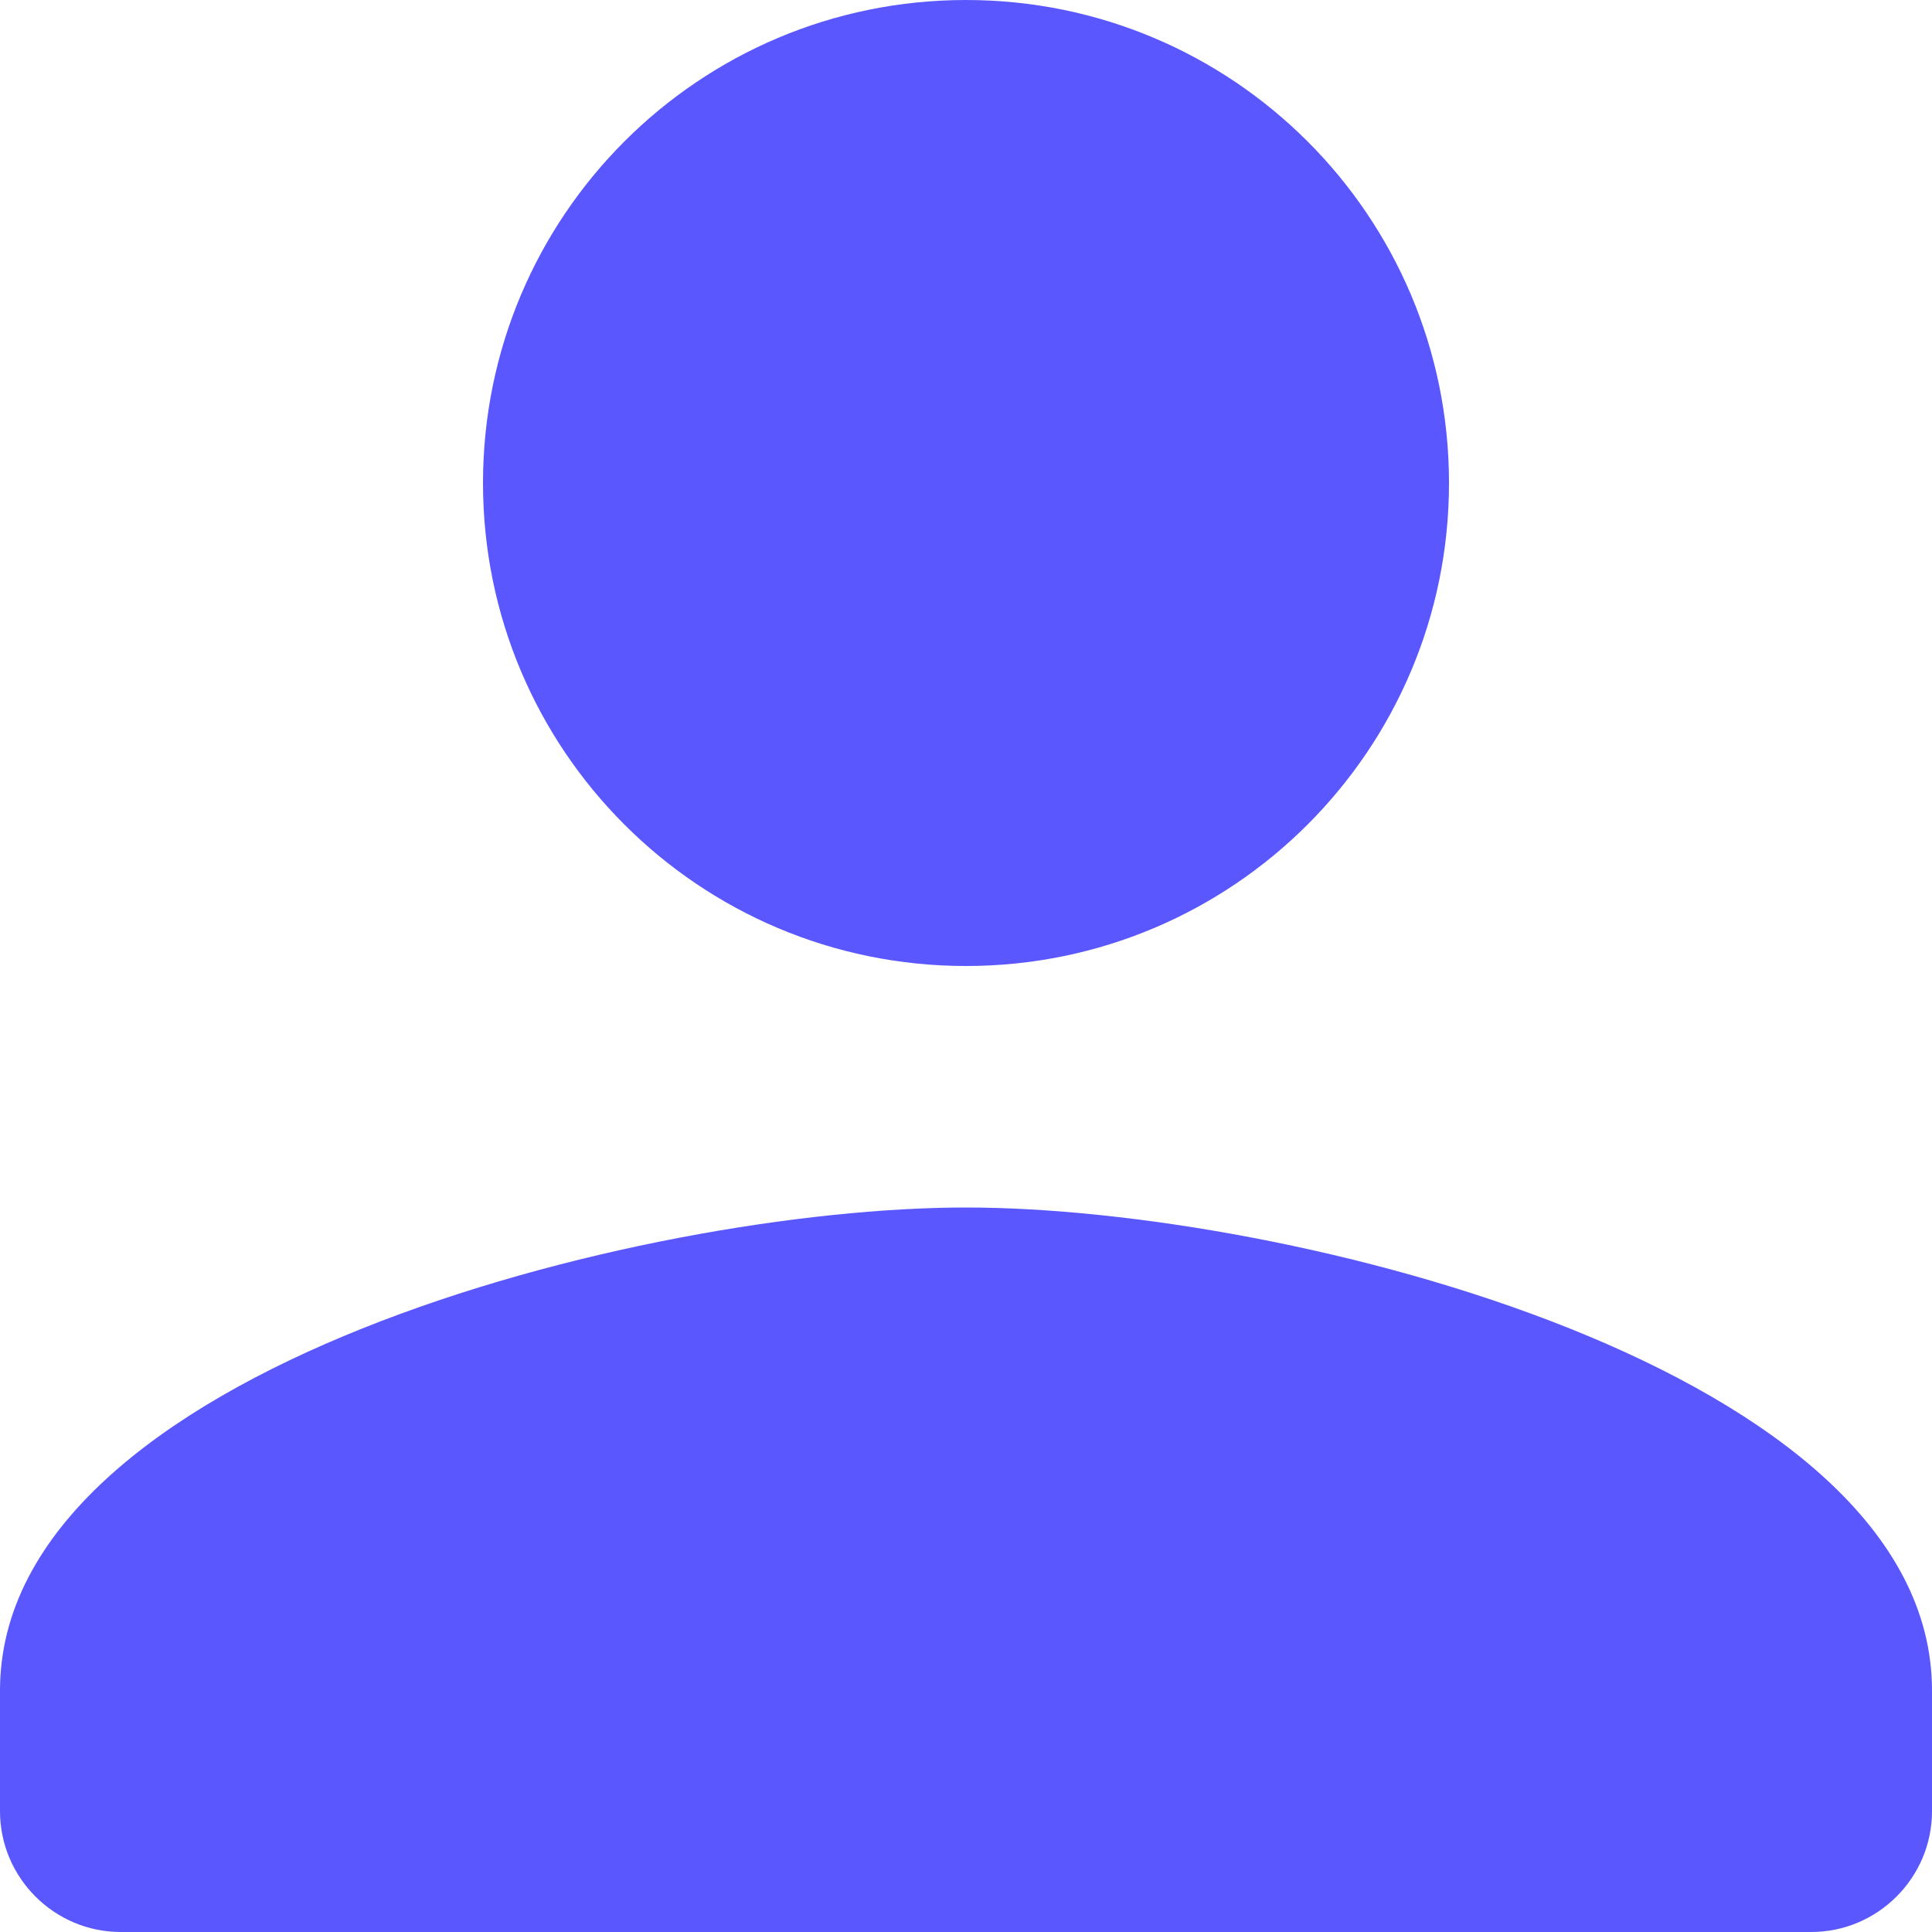
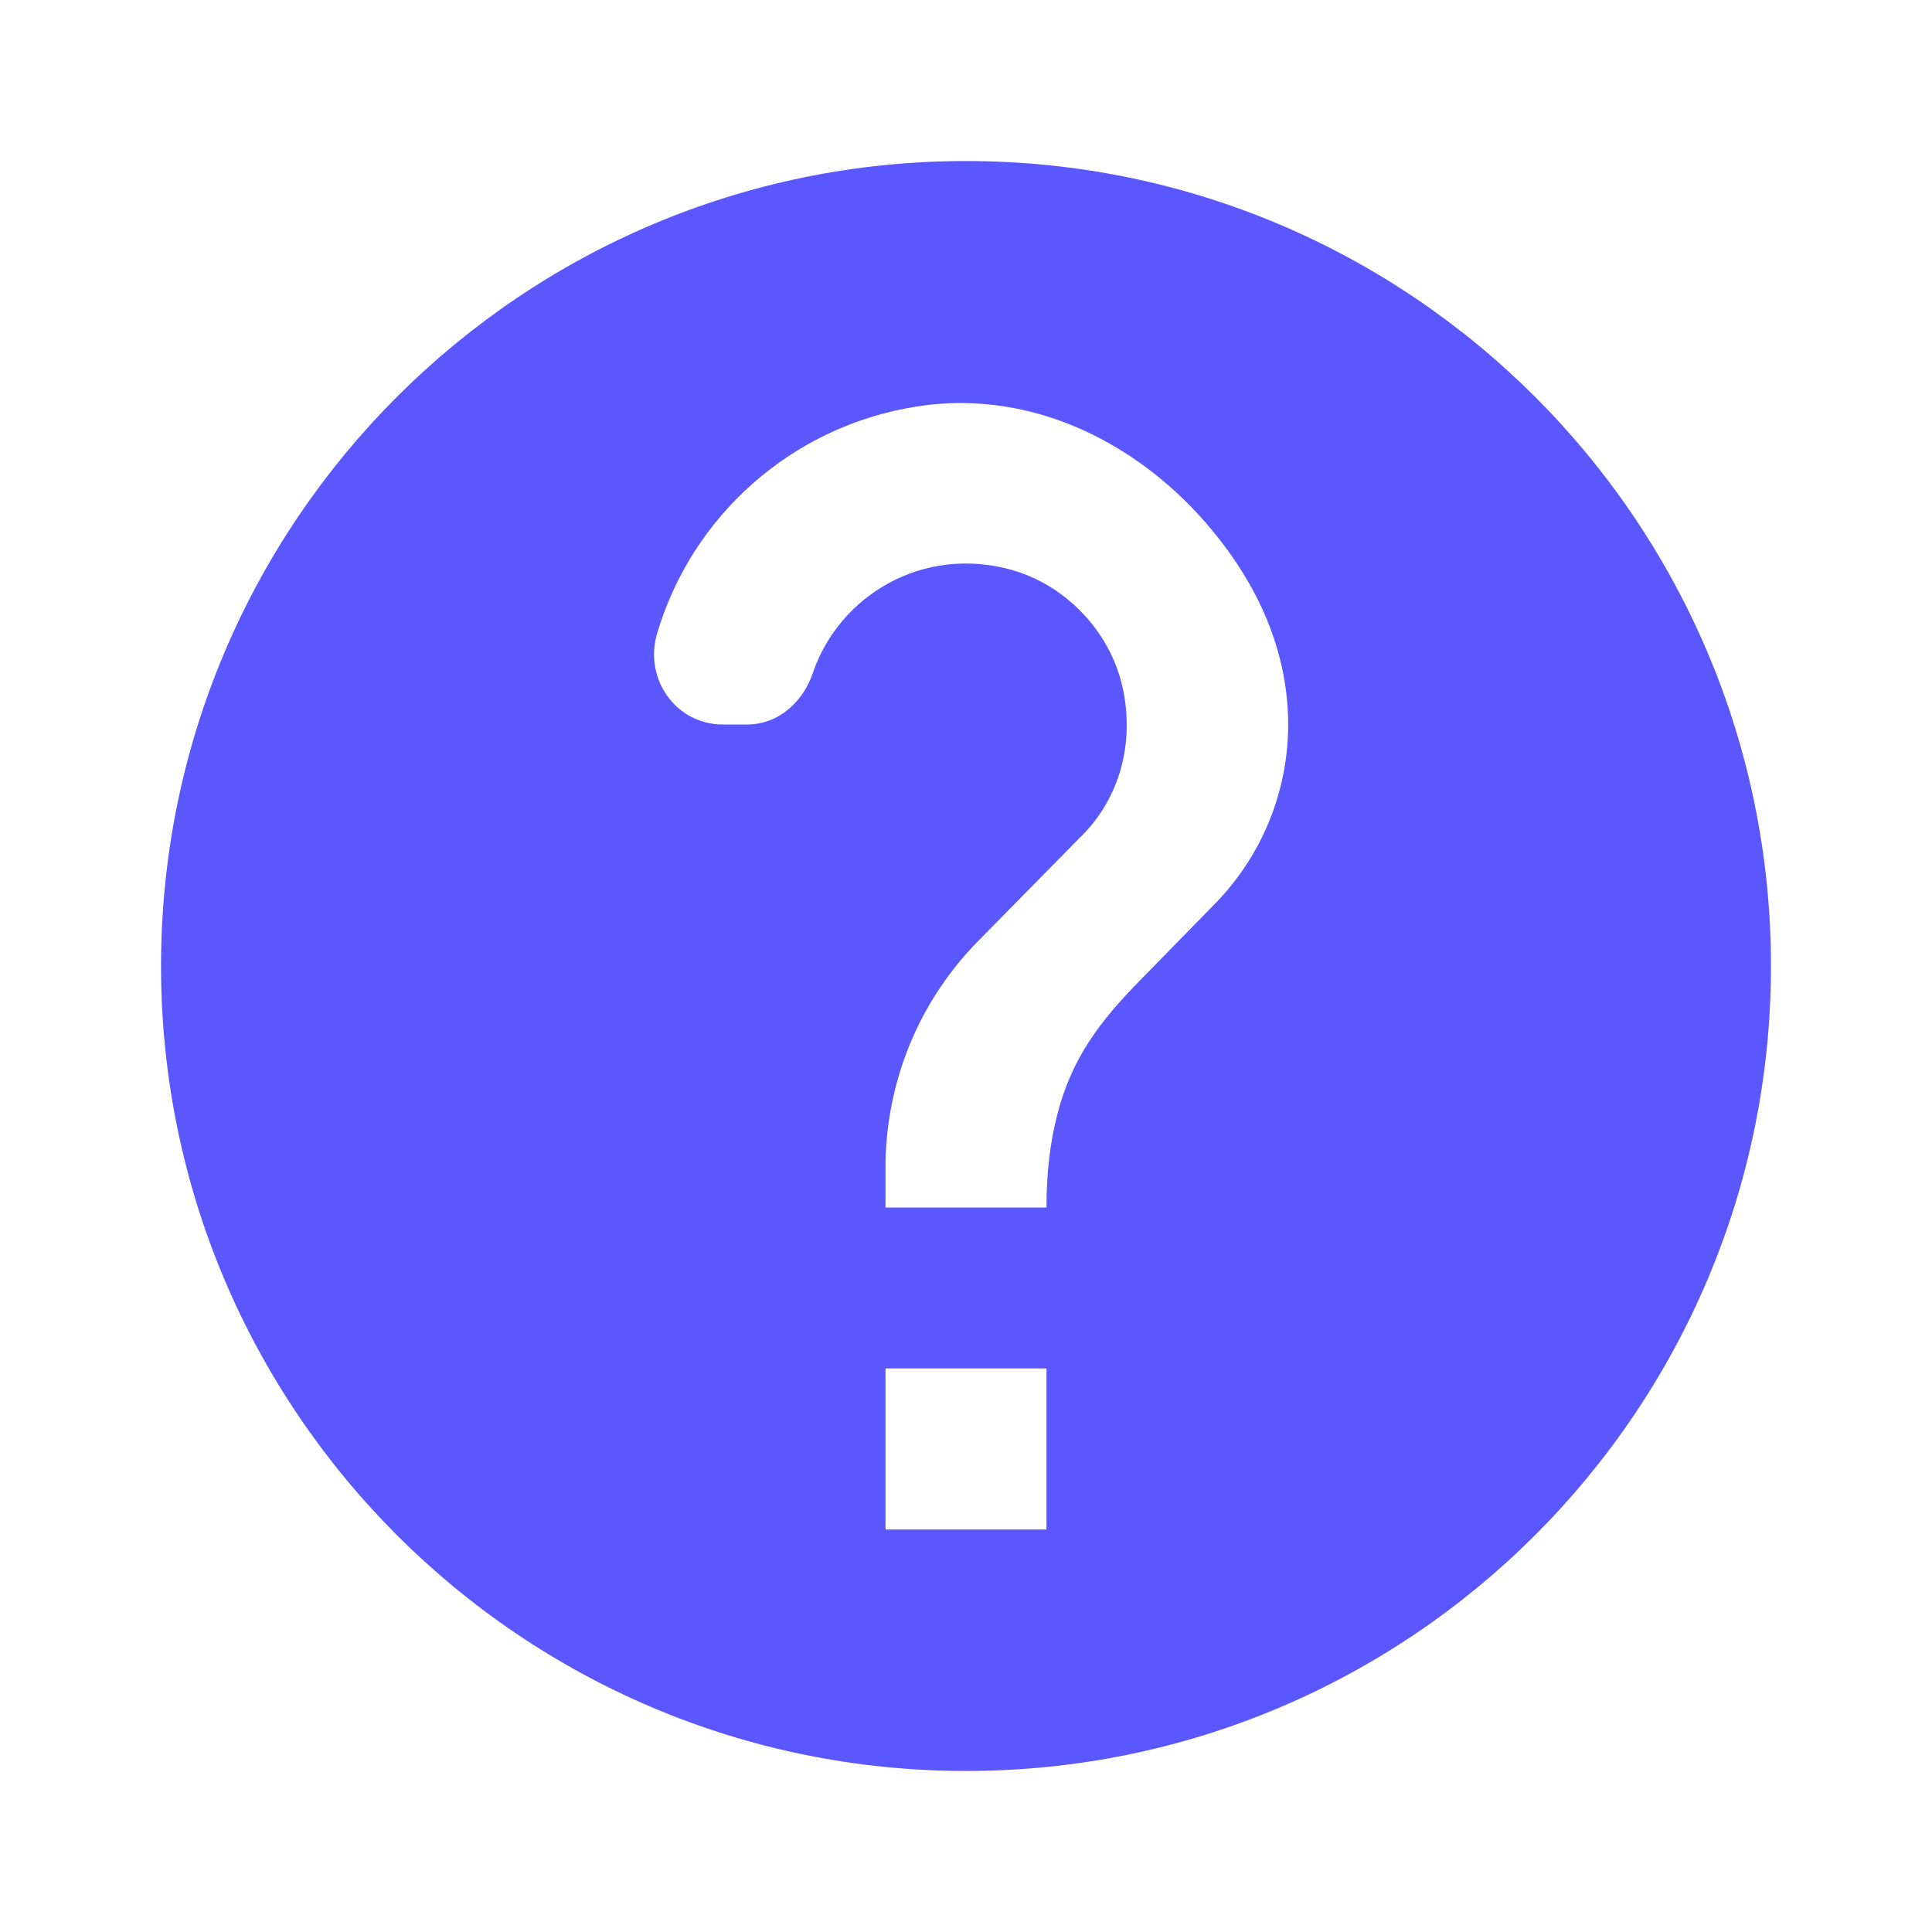
<svg xmlns="http://www.w3.org/2000/svg" width="20" height="20" viewBox="0 0 20 20" fill="none">
-   <path d="M10 10C12.762 10 15 7.763 15 5C15 2.237 12.762 0 10 0C7.237 0 5 2.237 5 5C5 7.763 7.237 10 10 10ZM10 12.5C6.662 12.5 0 14.175 0 17.5V18.75C0 19.438 0.562 20 1.25 20H18.75C19.438 20 20 19.438 20 18.75V17.5C20 14.175 13.338 12.5 10 12.5Z" fill="#5A57FF" />
+   <path d="M10 1.667C5.4 1.667 1.667 5.4 1.667 10C1.667 14.6 5.4 18.333 10 18.333C14.6 18.333 18.333 14.6 18.333 10C18.333 5.4 14.6 1.667 10 1.667ZM10.833 15.833H9.167V14.166H10.833V15.833ZM12.558 9.375L11.808 10.142C11.392 10.566 11.092 10.95 10.942 11.55C10.875 11.816 10.833 12.117 10.833 12.5H9.167V12.083C9.167 11.7 9.233 11.333 9.35 10.992C9.517 10.508 9.792 10.075 10.142 9.725L11.175 8.675C11.558 8.308 11.742 7.758 11.633 7.175C11.525 6.575 11.058 6.066 10.475 5.9C9.55 5.641 8.692 6.167 8.417 6.958C8.317 7.266 8.058 7.5 7.733 7.5H7.483C7 7.5 6.667 7.033 6.8 6.566C7.158 5.341 8.2 4.408 9.492 4.208C10.758 4.008 11.967 4.667 12.717 5.708C13.7 7.066 13.408 8.525 12.558 9.375Z" fill="#5A57FF" />
</svg>
